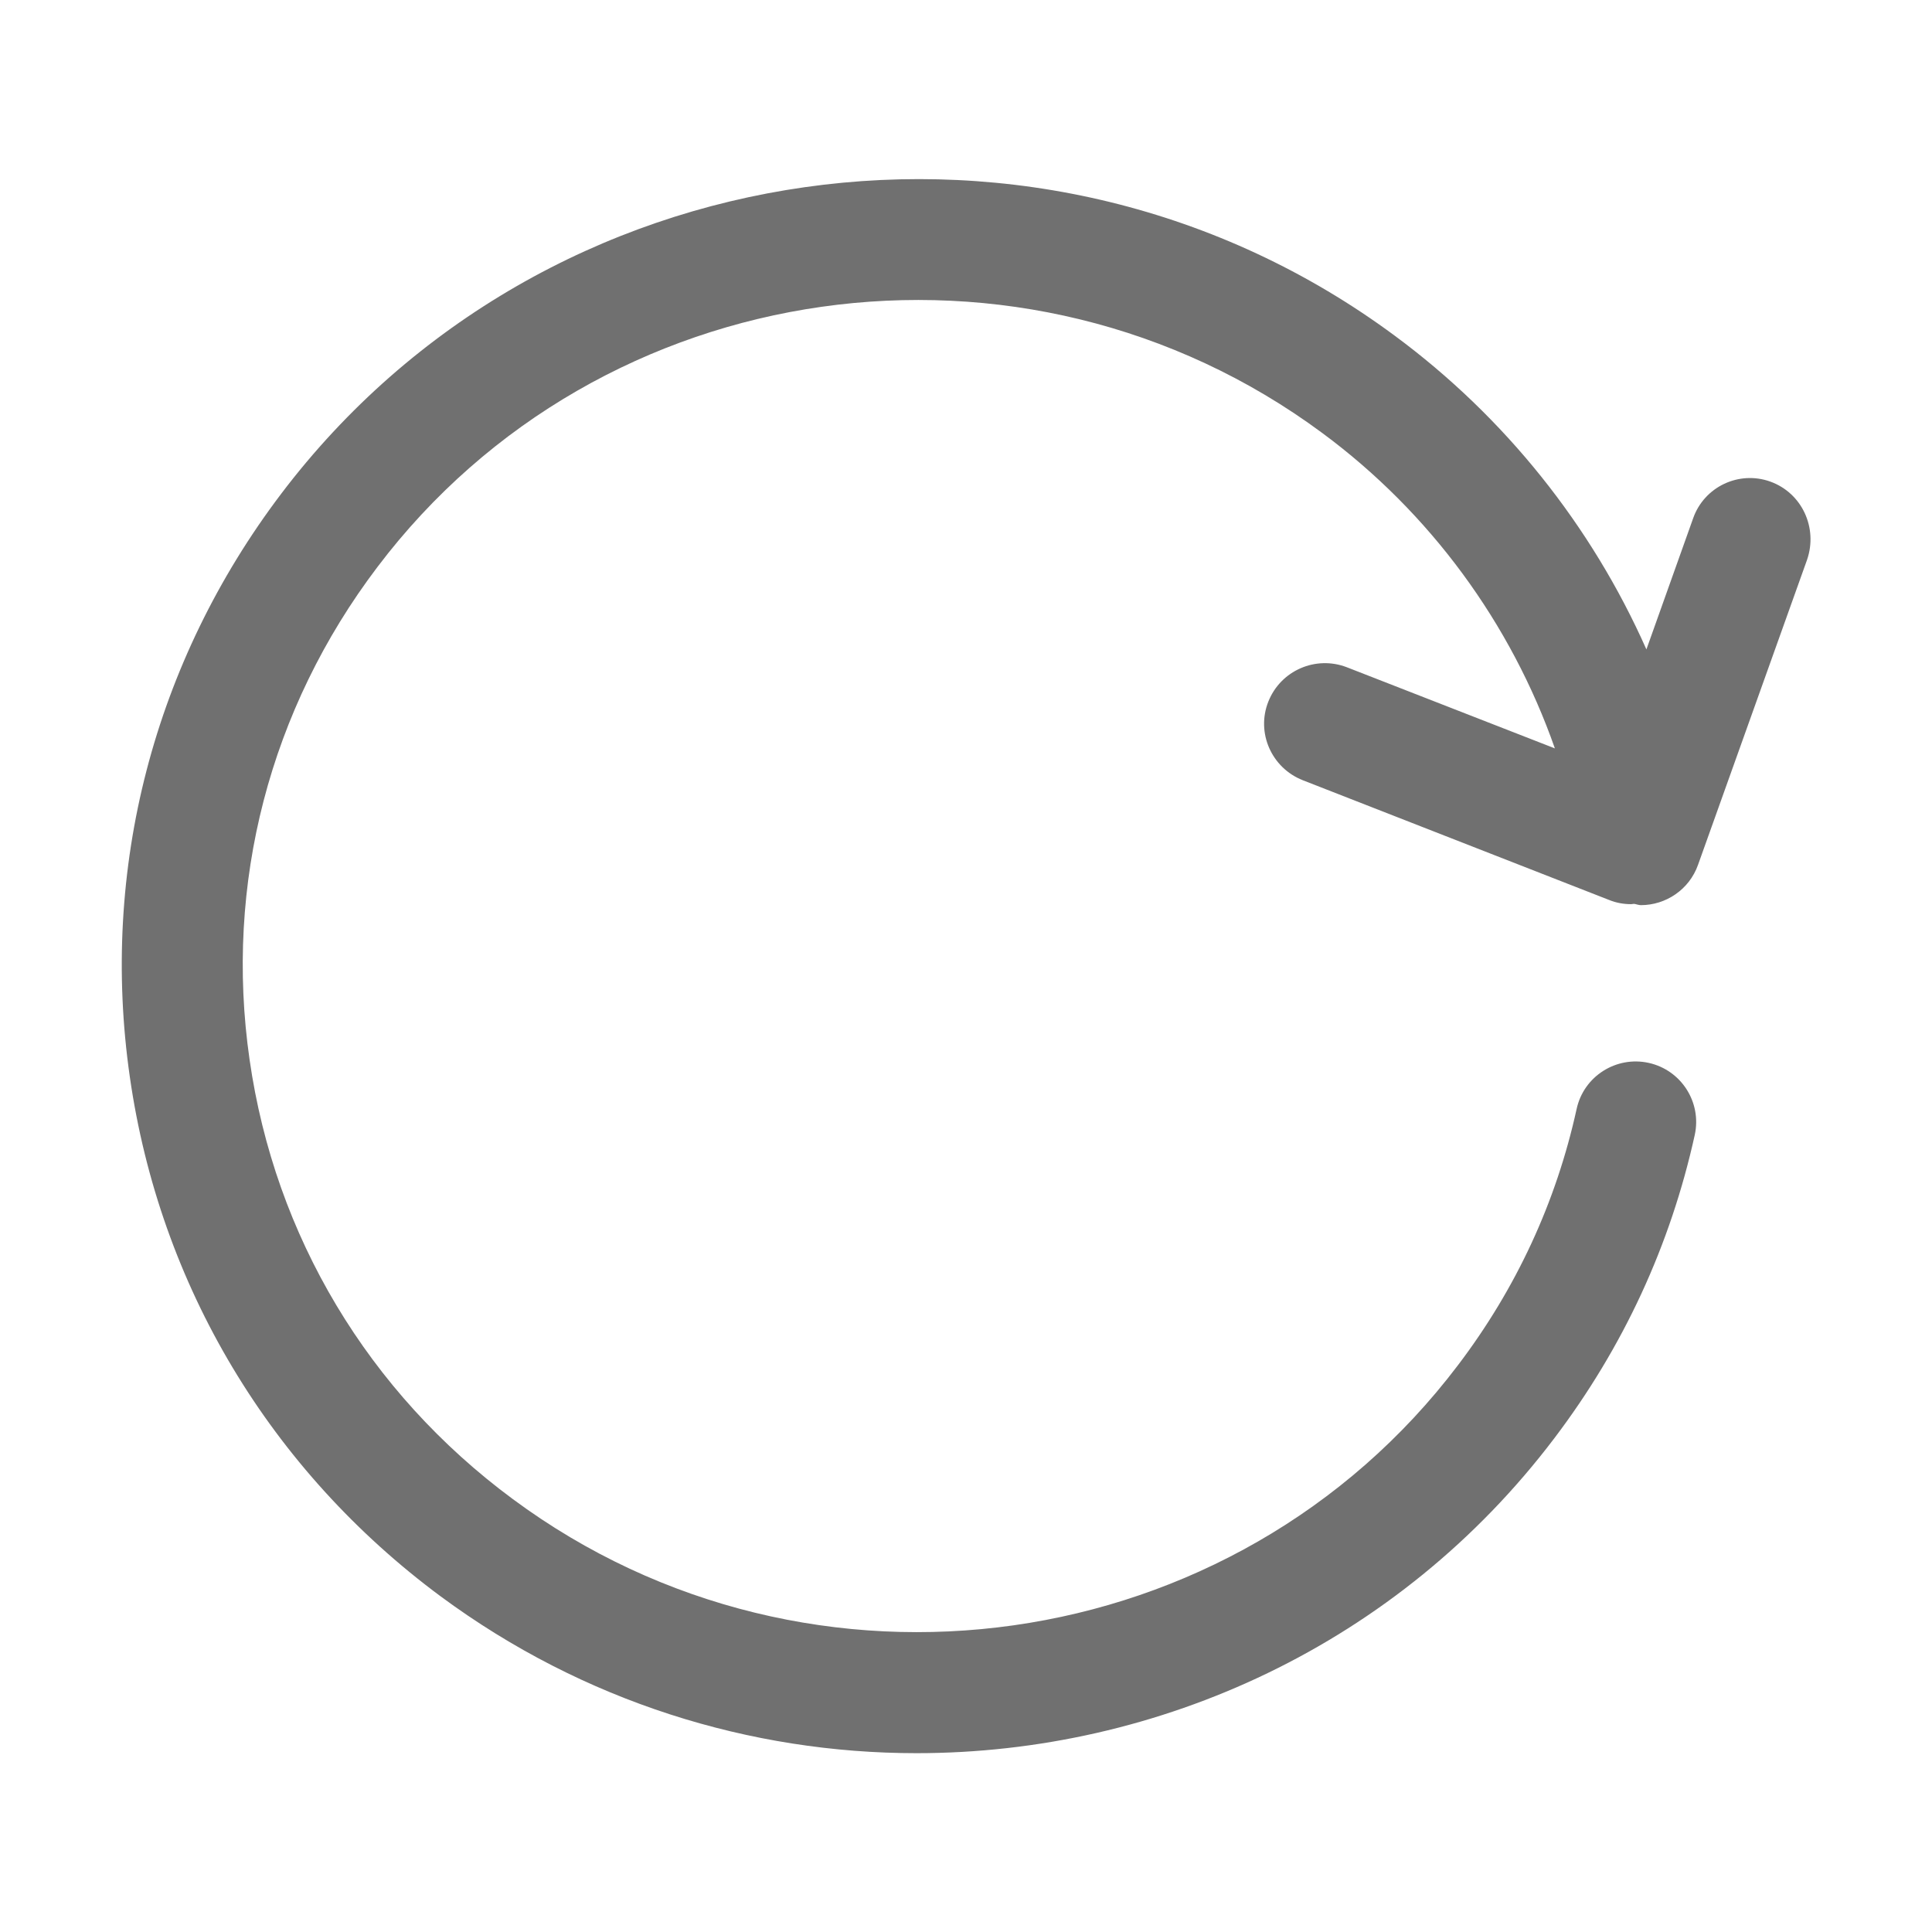
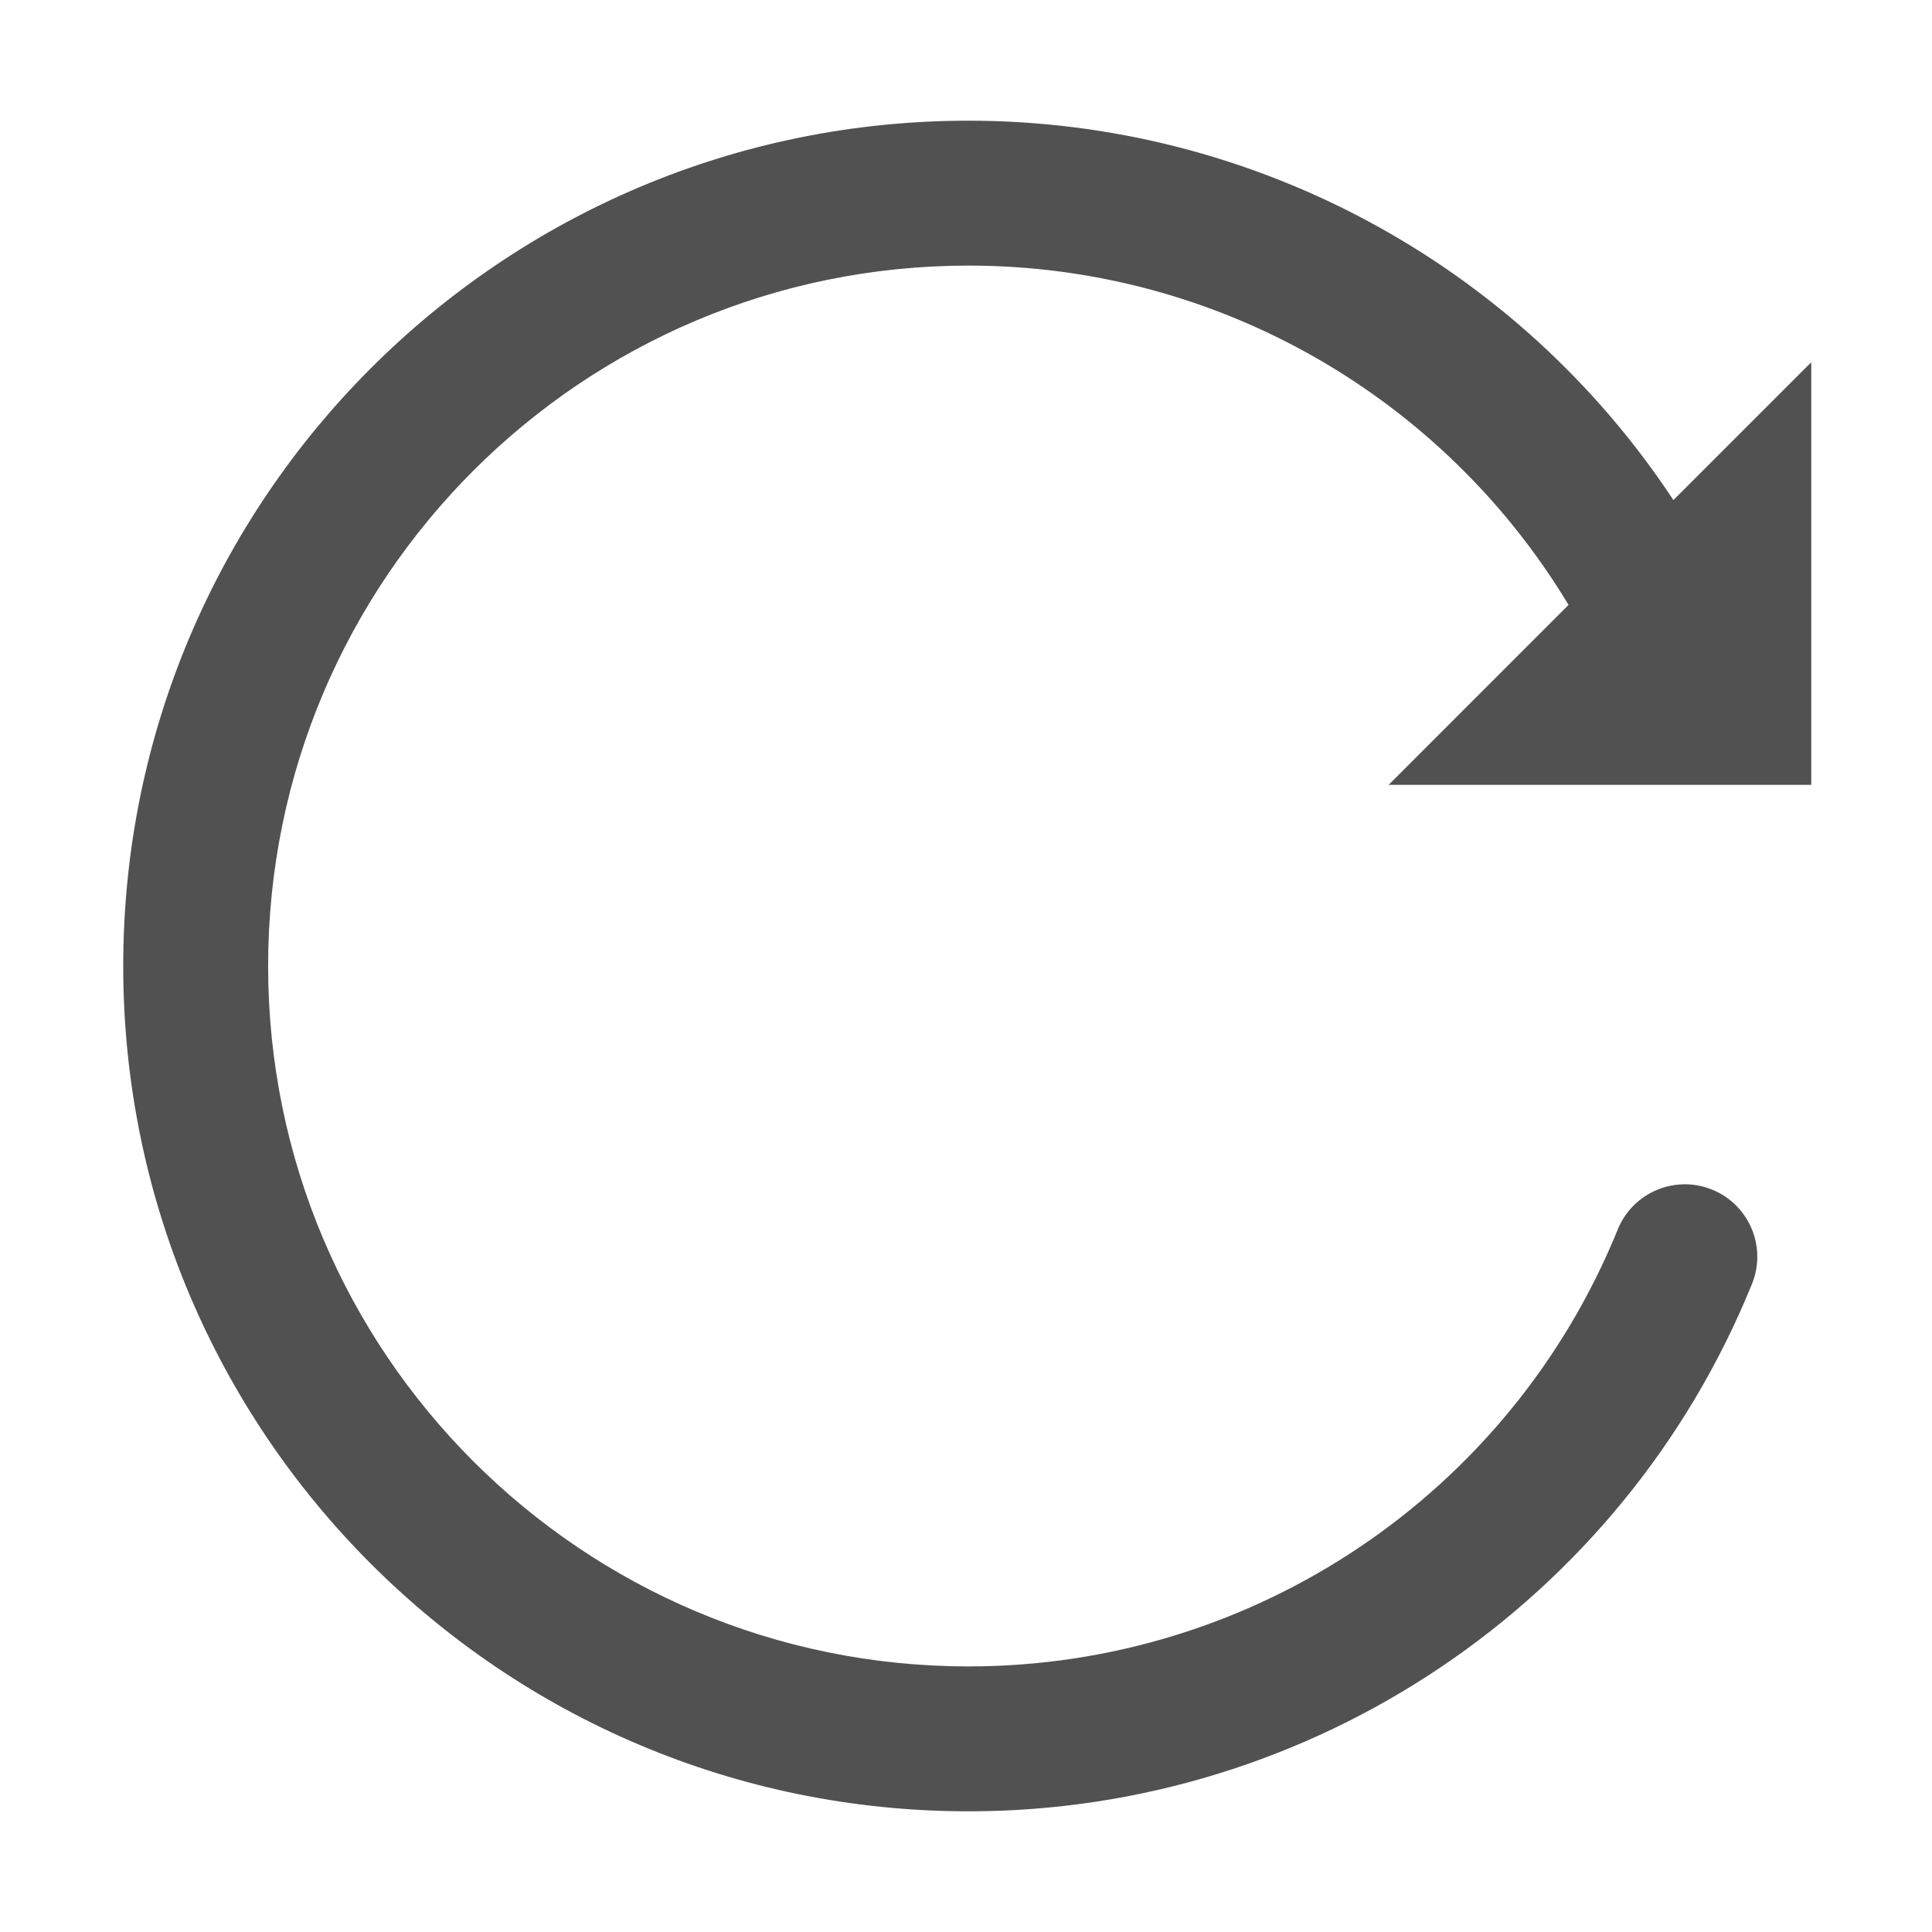
- <svg xmlns="http://www.w3.org/2000/svg" t="1727364782532" class="icon" viewBox="0 0 1024 1024" version="1.1" p-id="12739" width="200" height="200">
-   <path d="M938.337 255.269c-16.685-6.02-35.091 2.752-40.939 19.438l-24.77 69.494c-29.07-65.537-74.998-123.162-133.483-166.338-185.947-137.611-450.849-100.112-590.18 83.943C81.535 350.909 52.98 460.654 68.806 570.743c15.825 110.605 74.482 208.481 164.79 275.395 75.686 55.905 164.273 83.083 252.173 83.083 128.495 0 255.269-57.625 338.008-166.854 36.639-48.336 61.581-102.348 74.482-160.833 3.784-17.373-7.225-34.403-24.426-38.187-17.201-3.784-34.403 7.053-38.187 24.426-10.837 49.368-31.995 95.124-62.957 135.891-118.174 156.017-342.996 187.839-500.905 70.87-76.546-56.593-126.086-139.331-139.503-232.907-13.417-93.06 10.665-185.775 67.774-261.117C318.054 144.492 542.705 112.497 700.785 229.467c57.281 42.315 100.112 100.972 123.334 167.198l-110.261-43.004c-16.513-6.365-35.091 1.72-41.627 18.233-6.537 16.513 1.72 35.091 18.233 41.627l162.381 63.473c3.784 1.548 7.741 2.236 11.697 2.236 0.516 0 1.032-0.172 1.548-0.172 1.204 0.172 2.408 0.688 3.612 0.688 13.245 0 25.63-8.257 30.274-21.33l57.797-161.693C963.623 279.695 955.022 261.289 938.337 255.269z" fill="#707070" p-id="12740" />
+ <svg xmlns="http://www.w3.org/2000/svg" t="1727659504355" class="icon" viewBox="0 0 1024 1024" version="1.1" p-id="4241" width="200" height="200">
+   <path d="M960 416V192l-73.056 73.056a447.712 447.712 0 0 0-373.6-201.088C265.92 63.968 65.312 264.544 65.312 512S265.92 960.032 513.344 960.032a448.064 448.064 0 0 0 415.232-279.488 38.368 38.368 0 1 0-71.136-28.896 371.36 371.36 0 0 1-344.096 231.584C308.32 883.232 142.112 717.024 142.112 512S308.32 140.768 513.344 140.768c132.448 0 251.936 70.08 318.016 179.84L736 416h224z" p-id="4242" fill="#515151" />
</svg>
